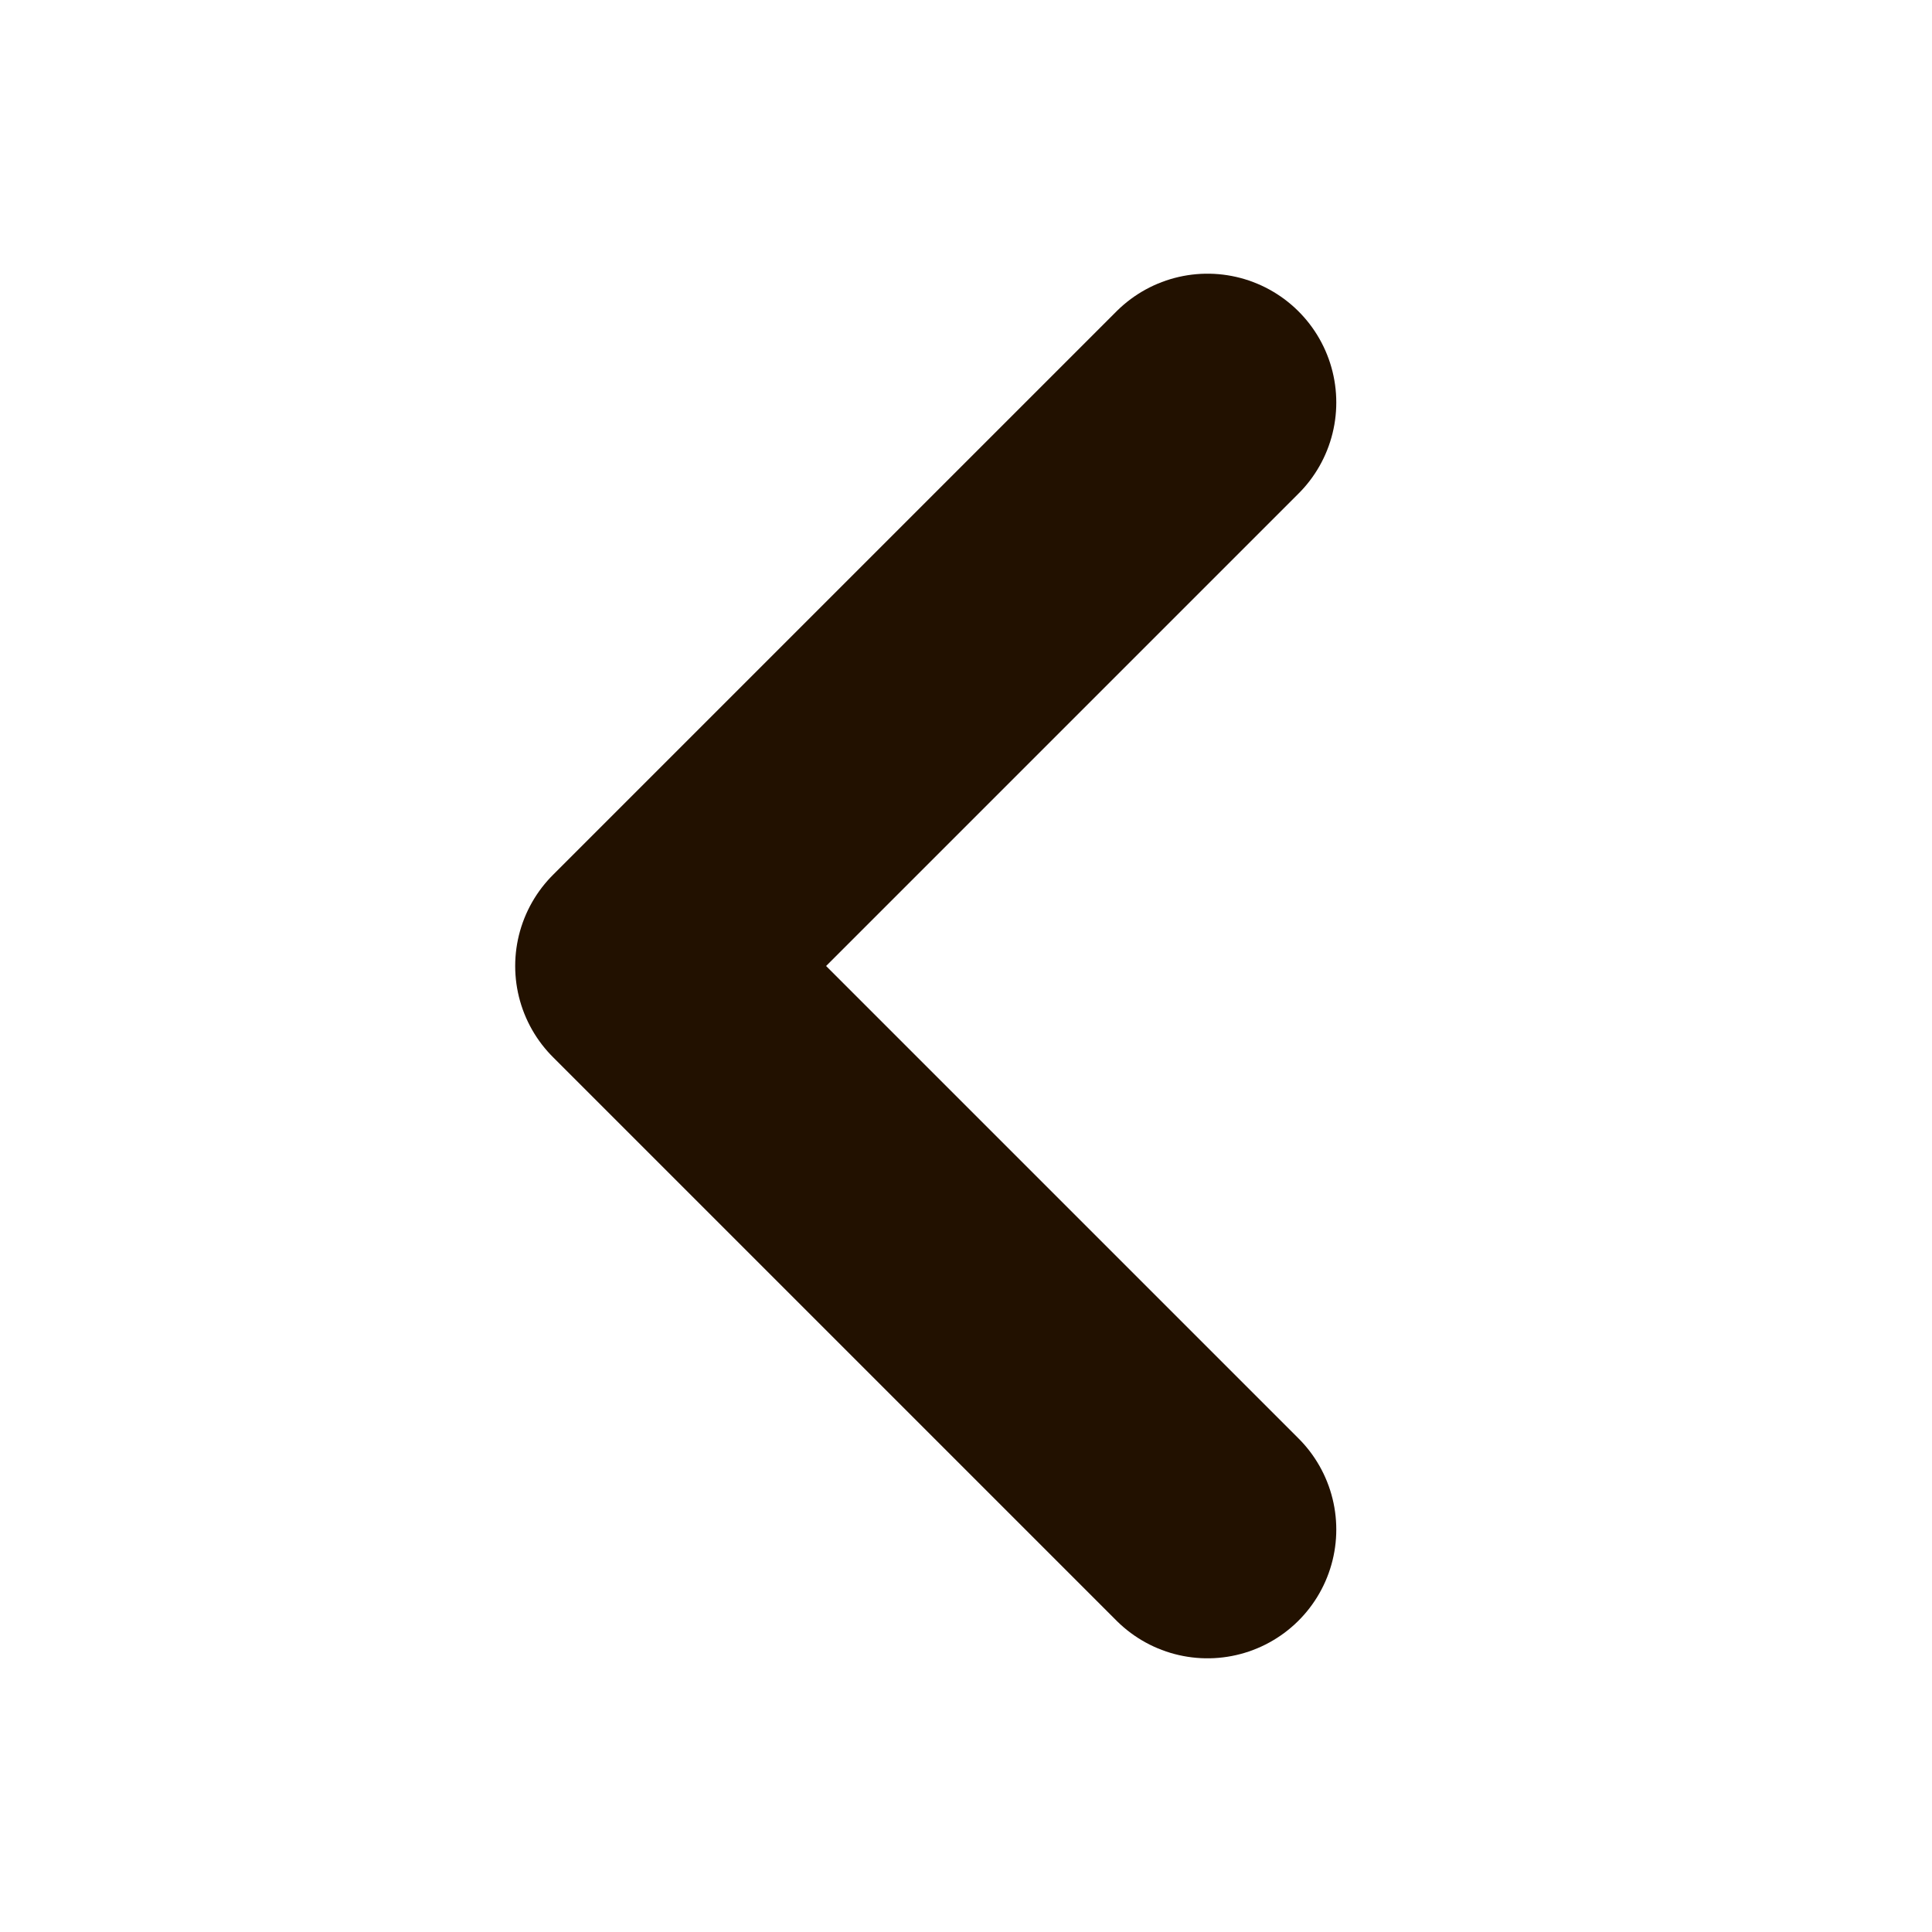
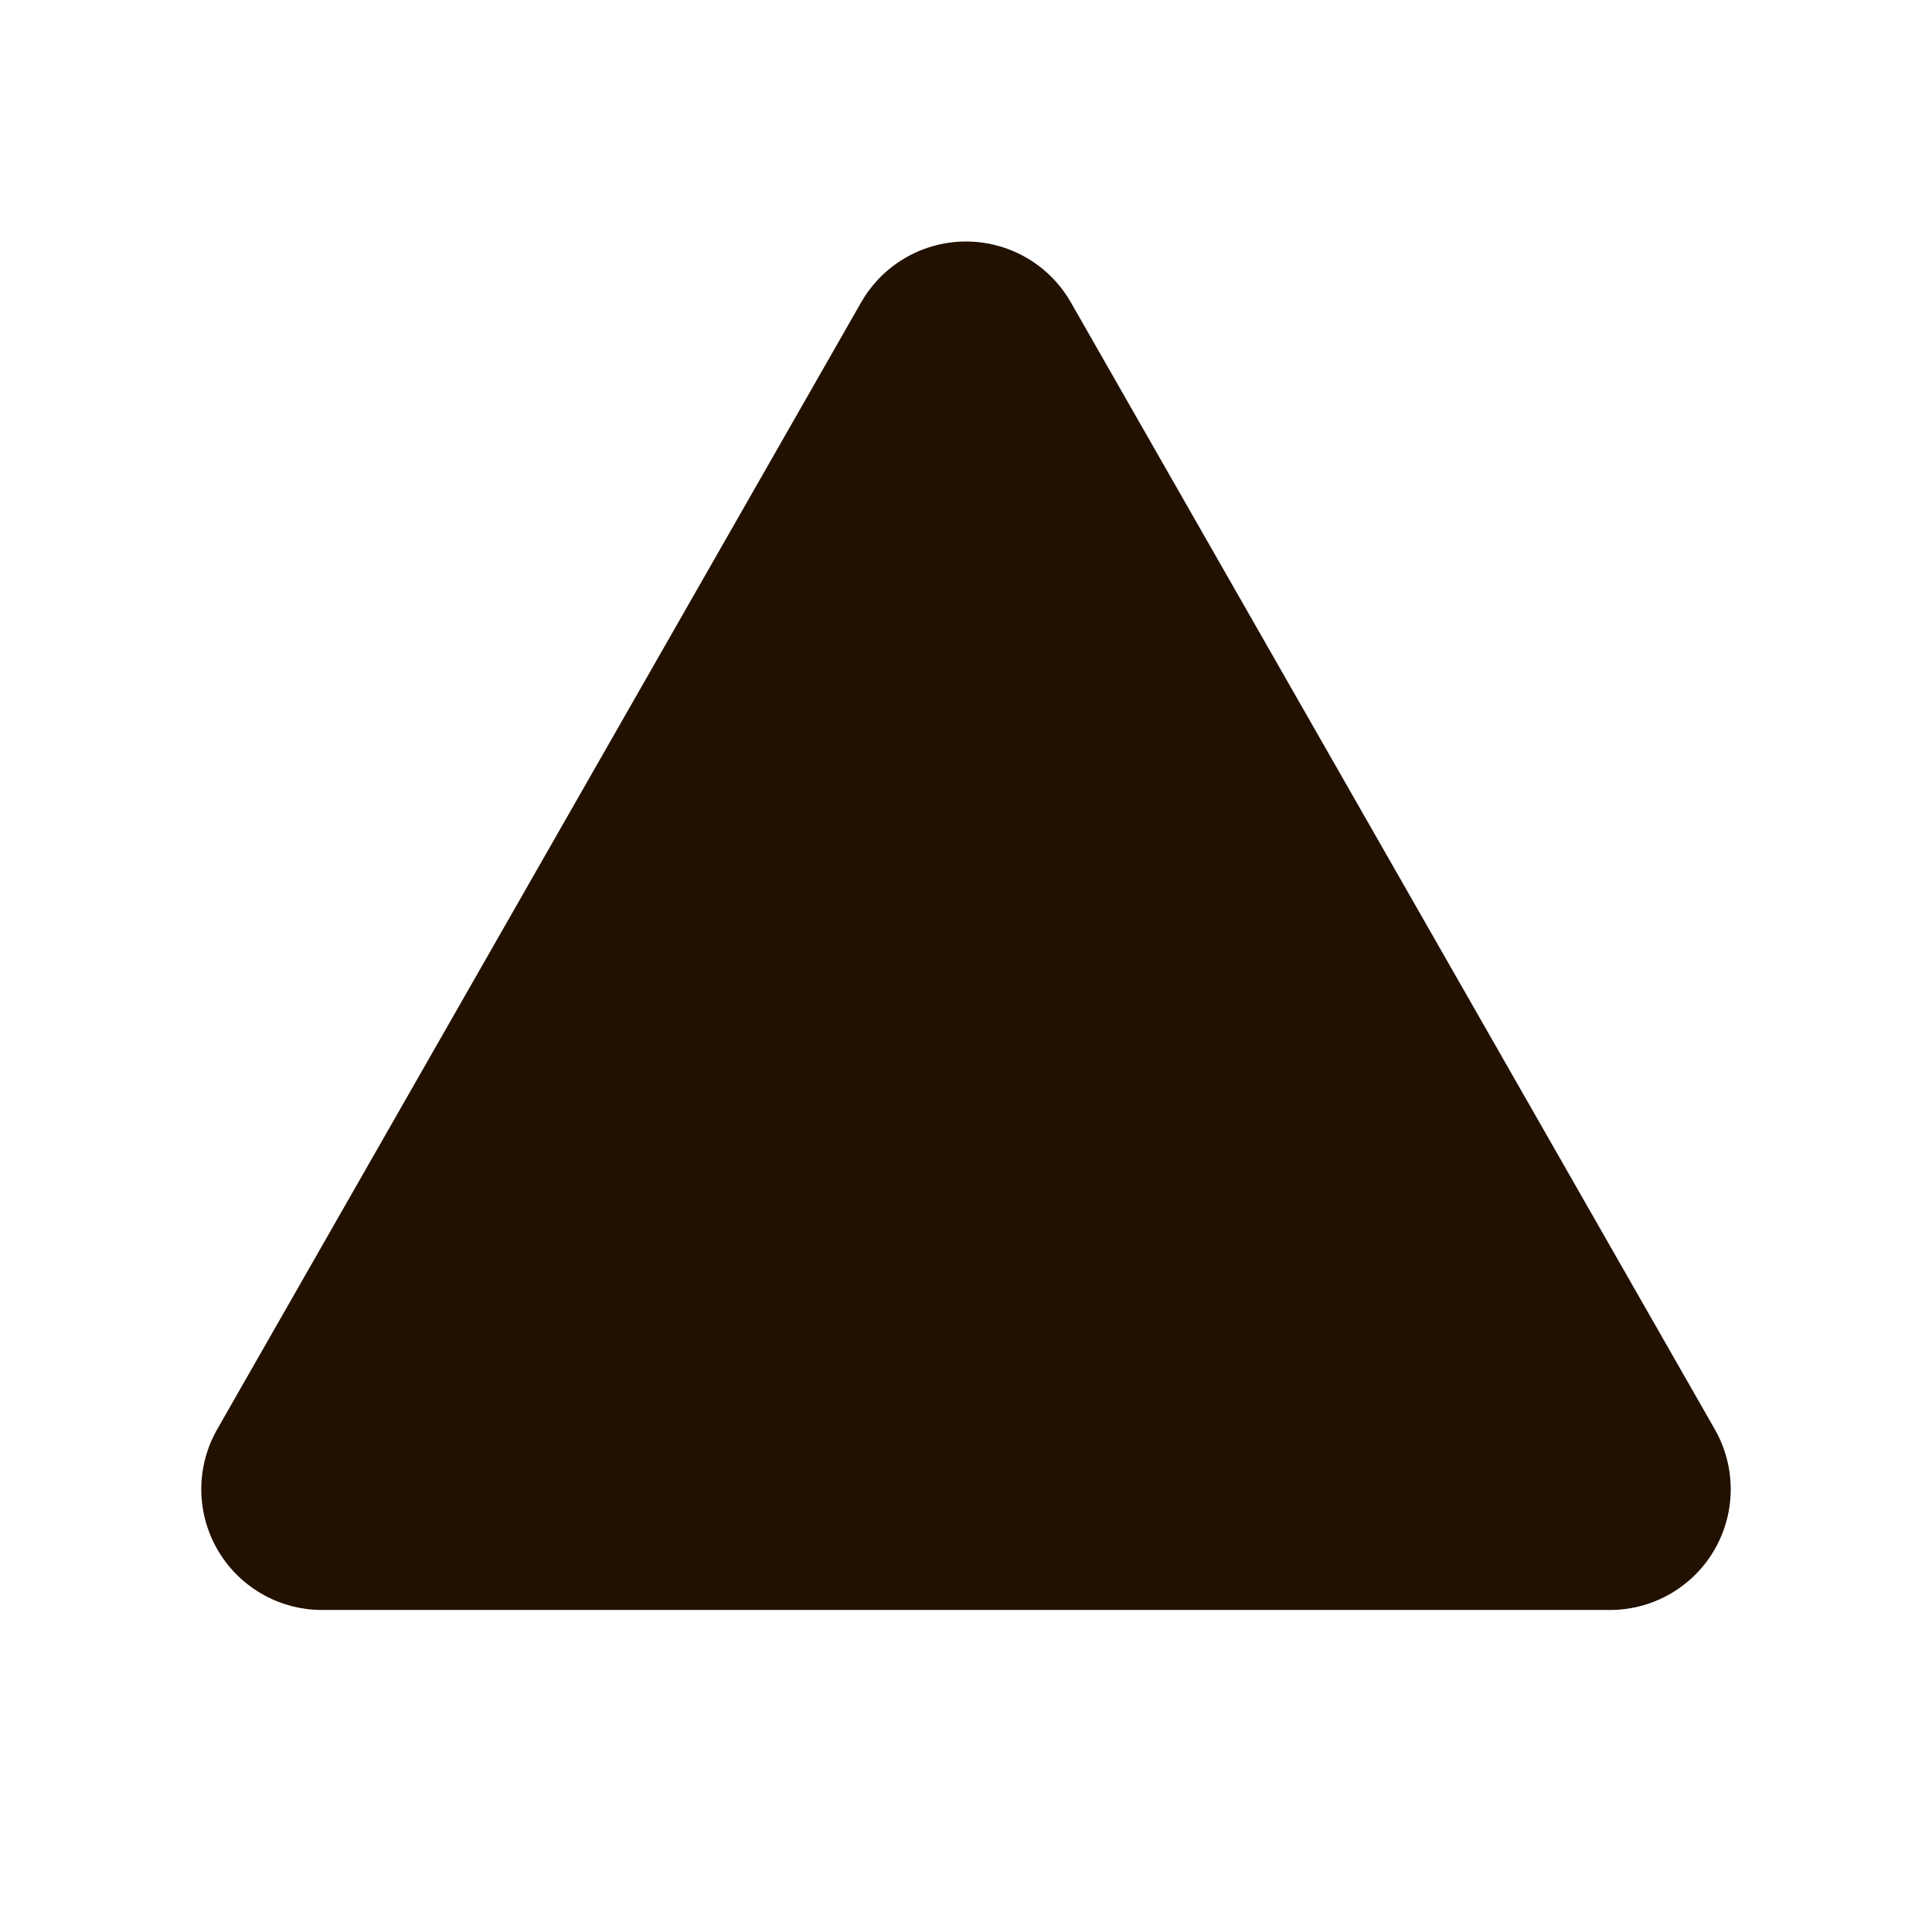
<svg xmlns="http://www.w3.org/2000/svg" preserveAspectRatio="none" overflow="visible" style="display: block;" width="22" height="22" viewBox="0 0 22 22" fill="none">
-   <g id="icon/chevron-left">
-     <path id="Vector" d="M13.75 4.583L7.333 11L13.75 17.417" stroke="#221100" stroke-width="2.933" stroke-linecap="round" stroke-linejoin="round" />
+   <g id="icon/three-step">
+     <path id="Vector" d="M11 4.125L18.333 16.958H3.667L11 4.125Z" fill="#221100" stroke="#221100" stroke-width="2.75" stroke-linejoin="round" />
  </g>
</svg>
